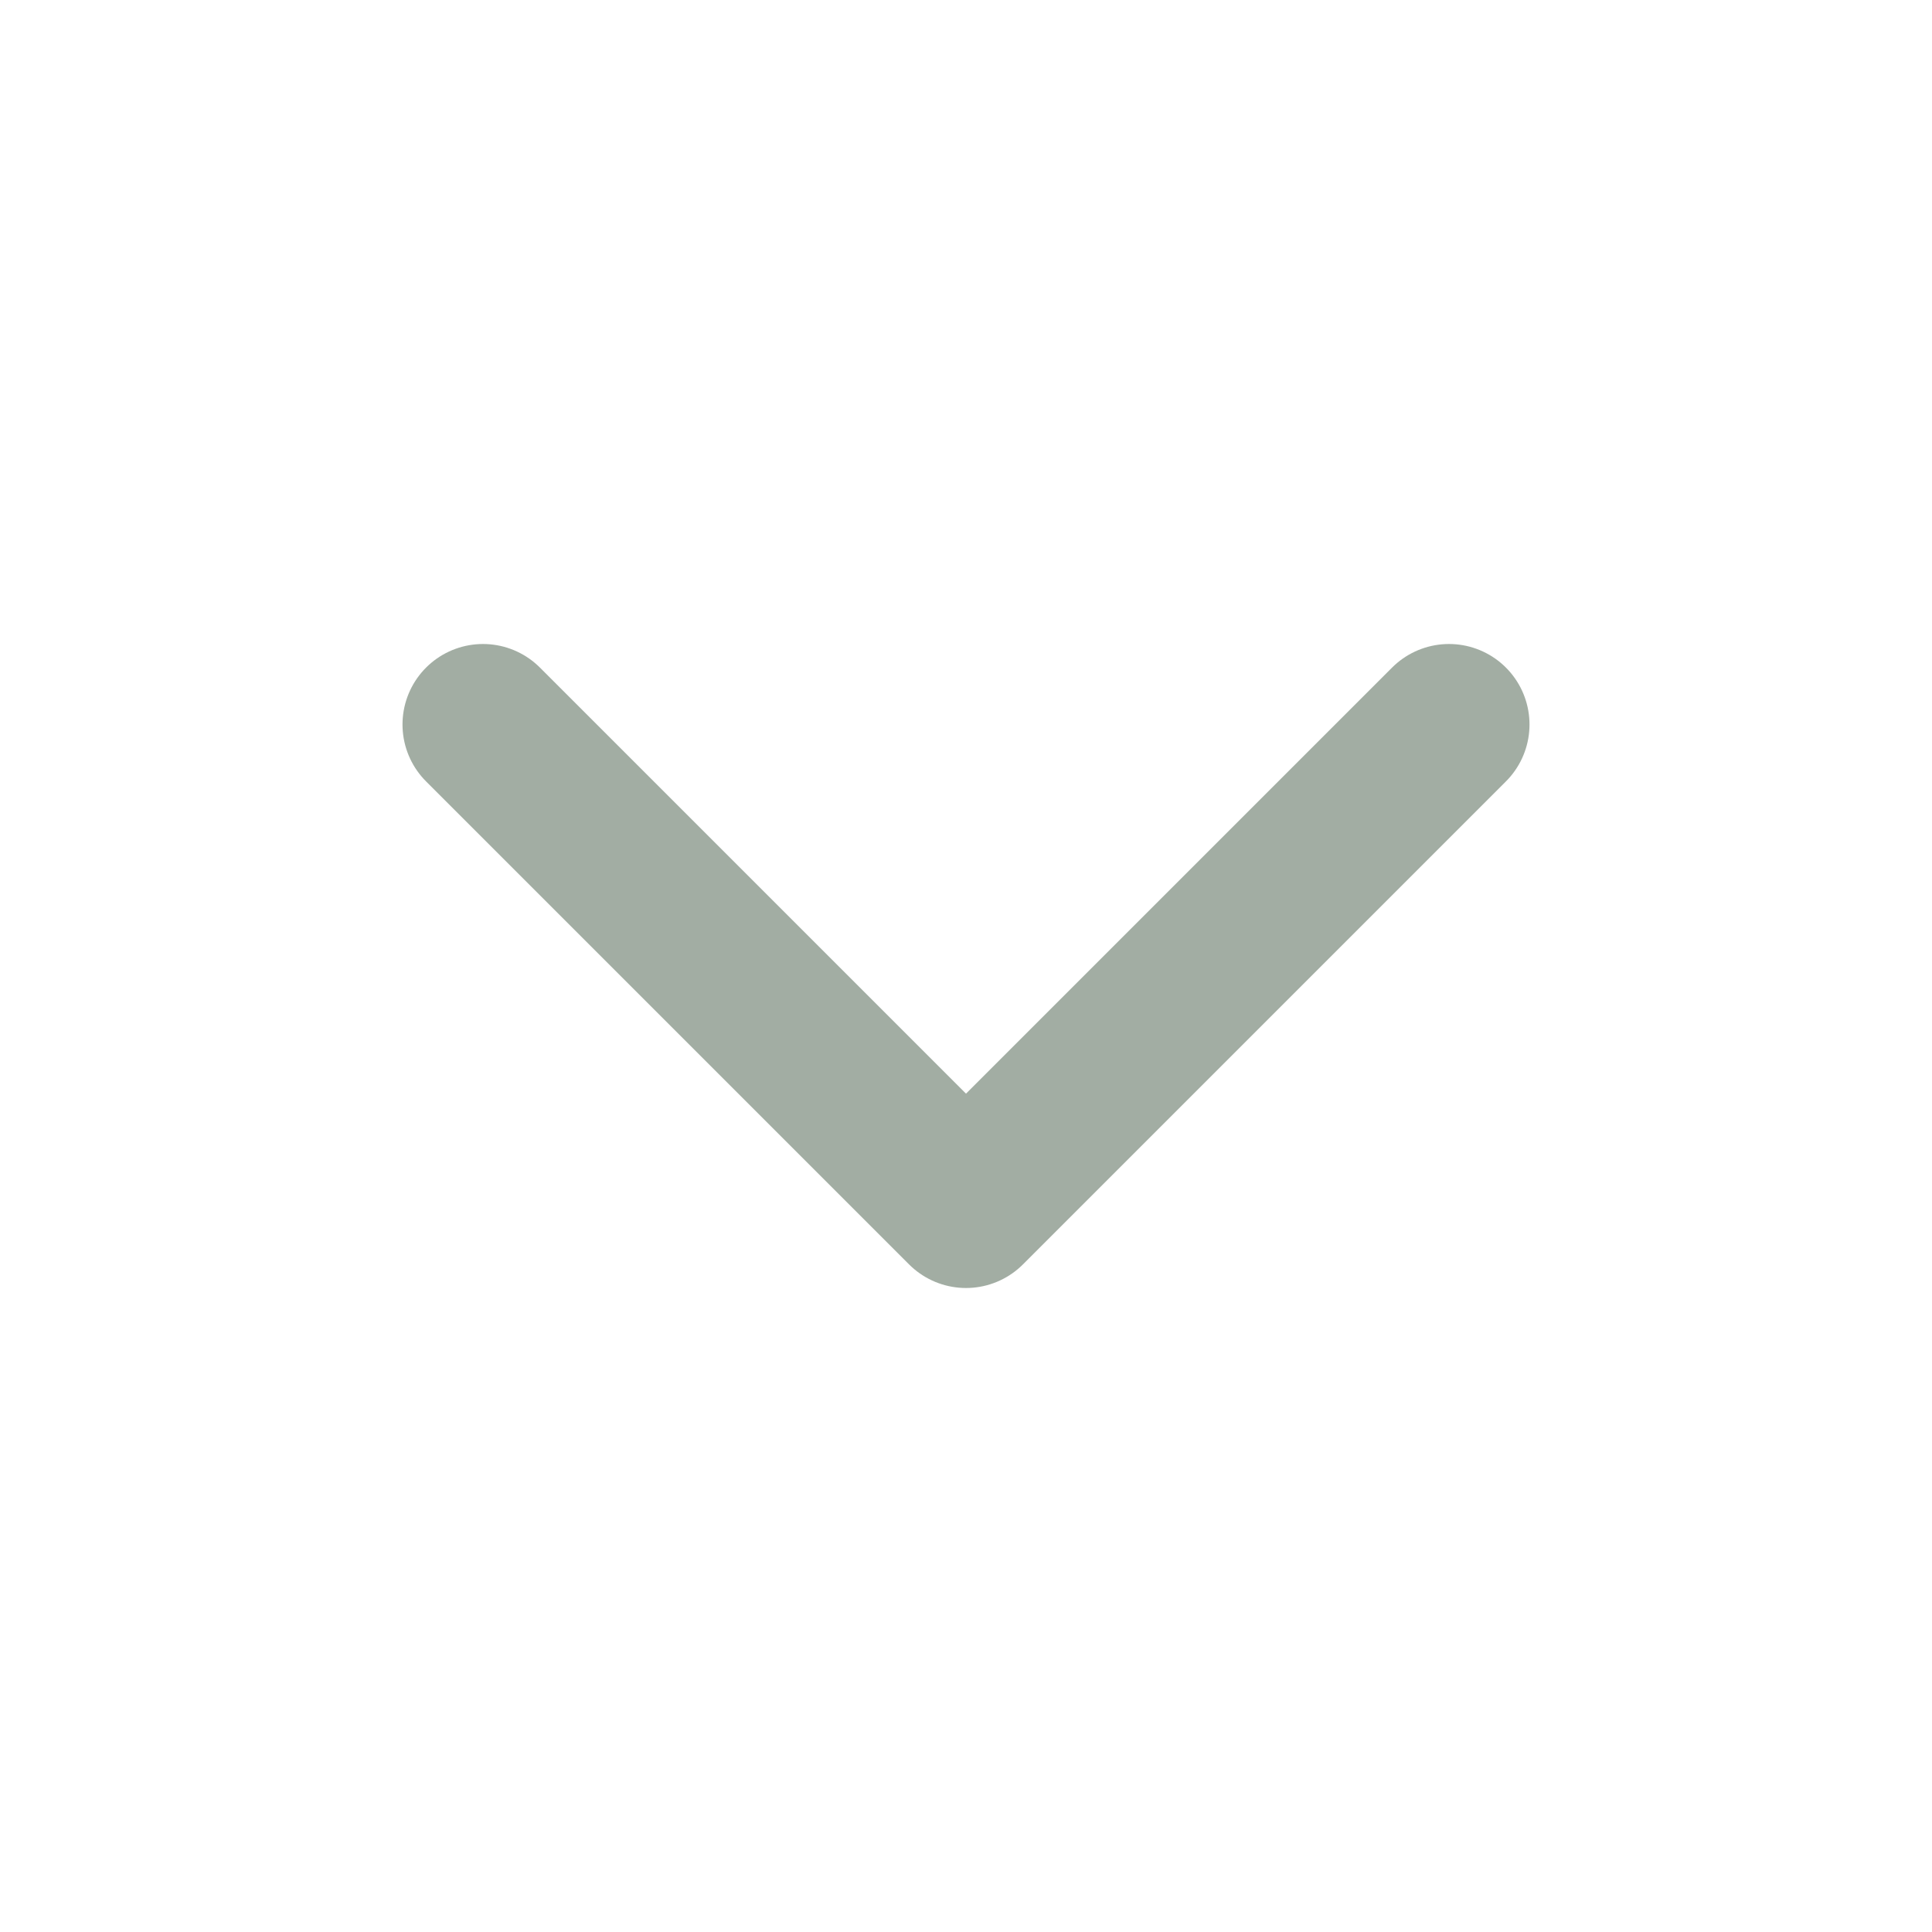
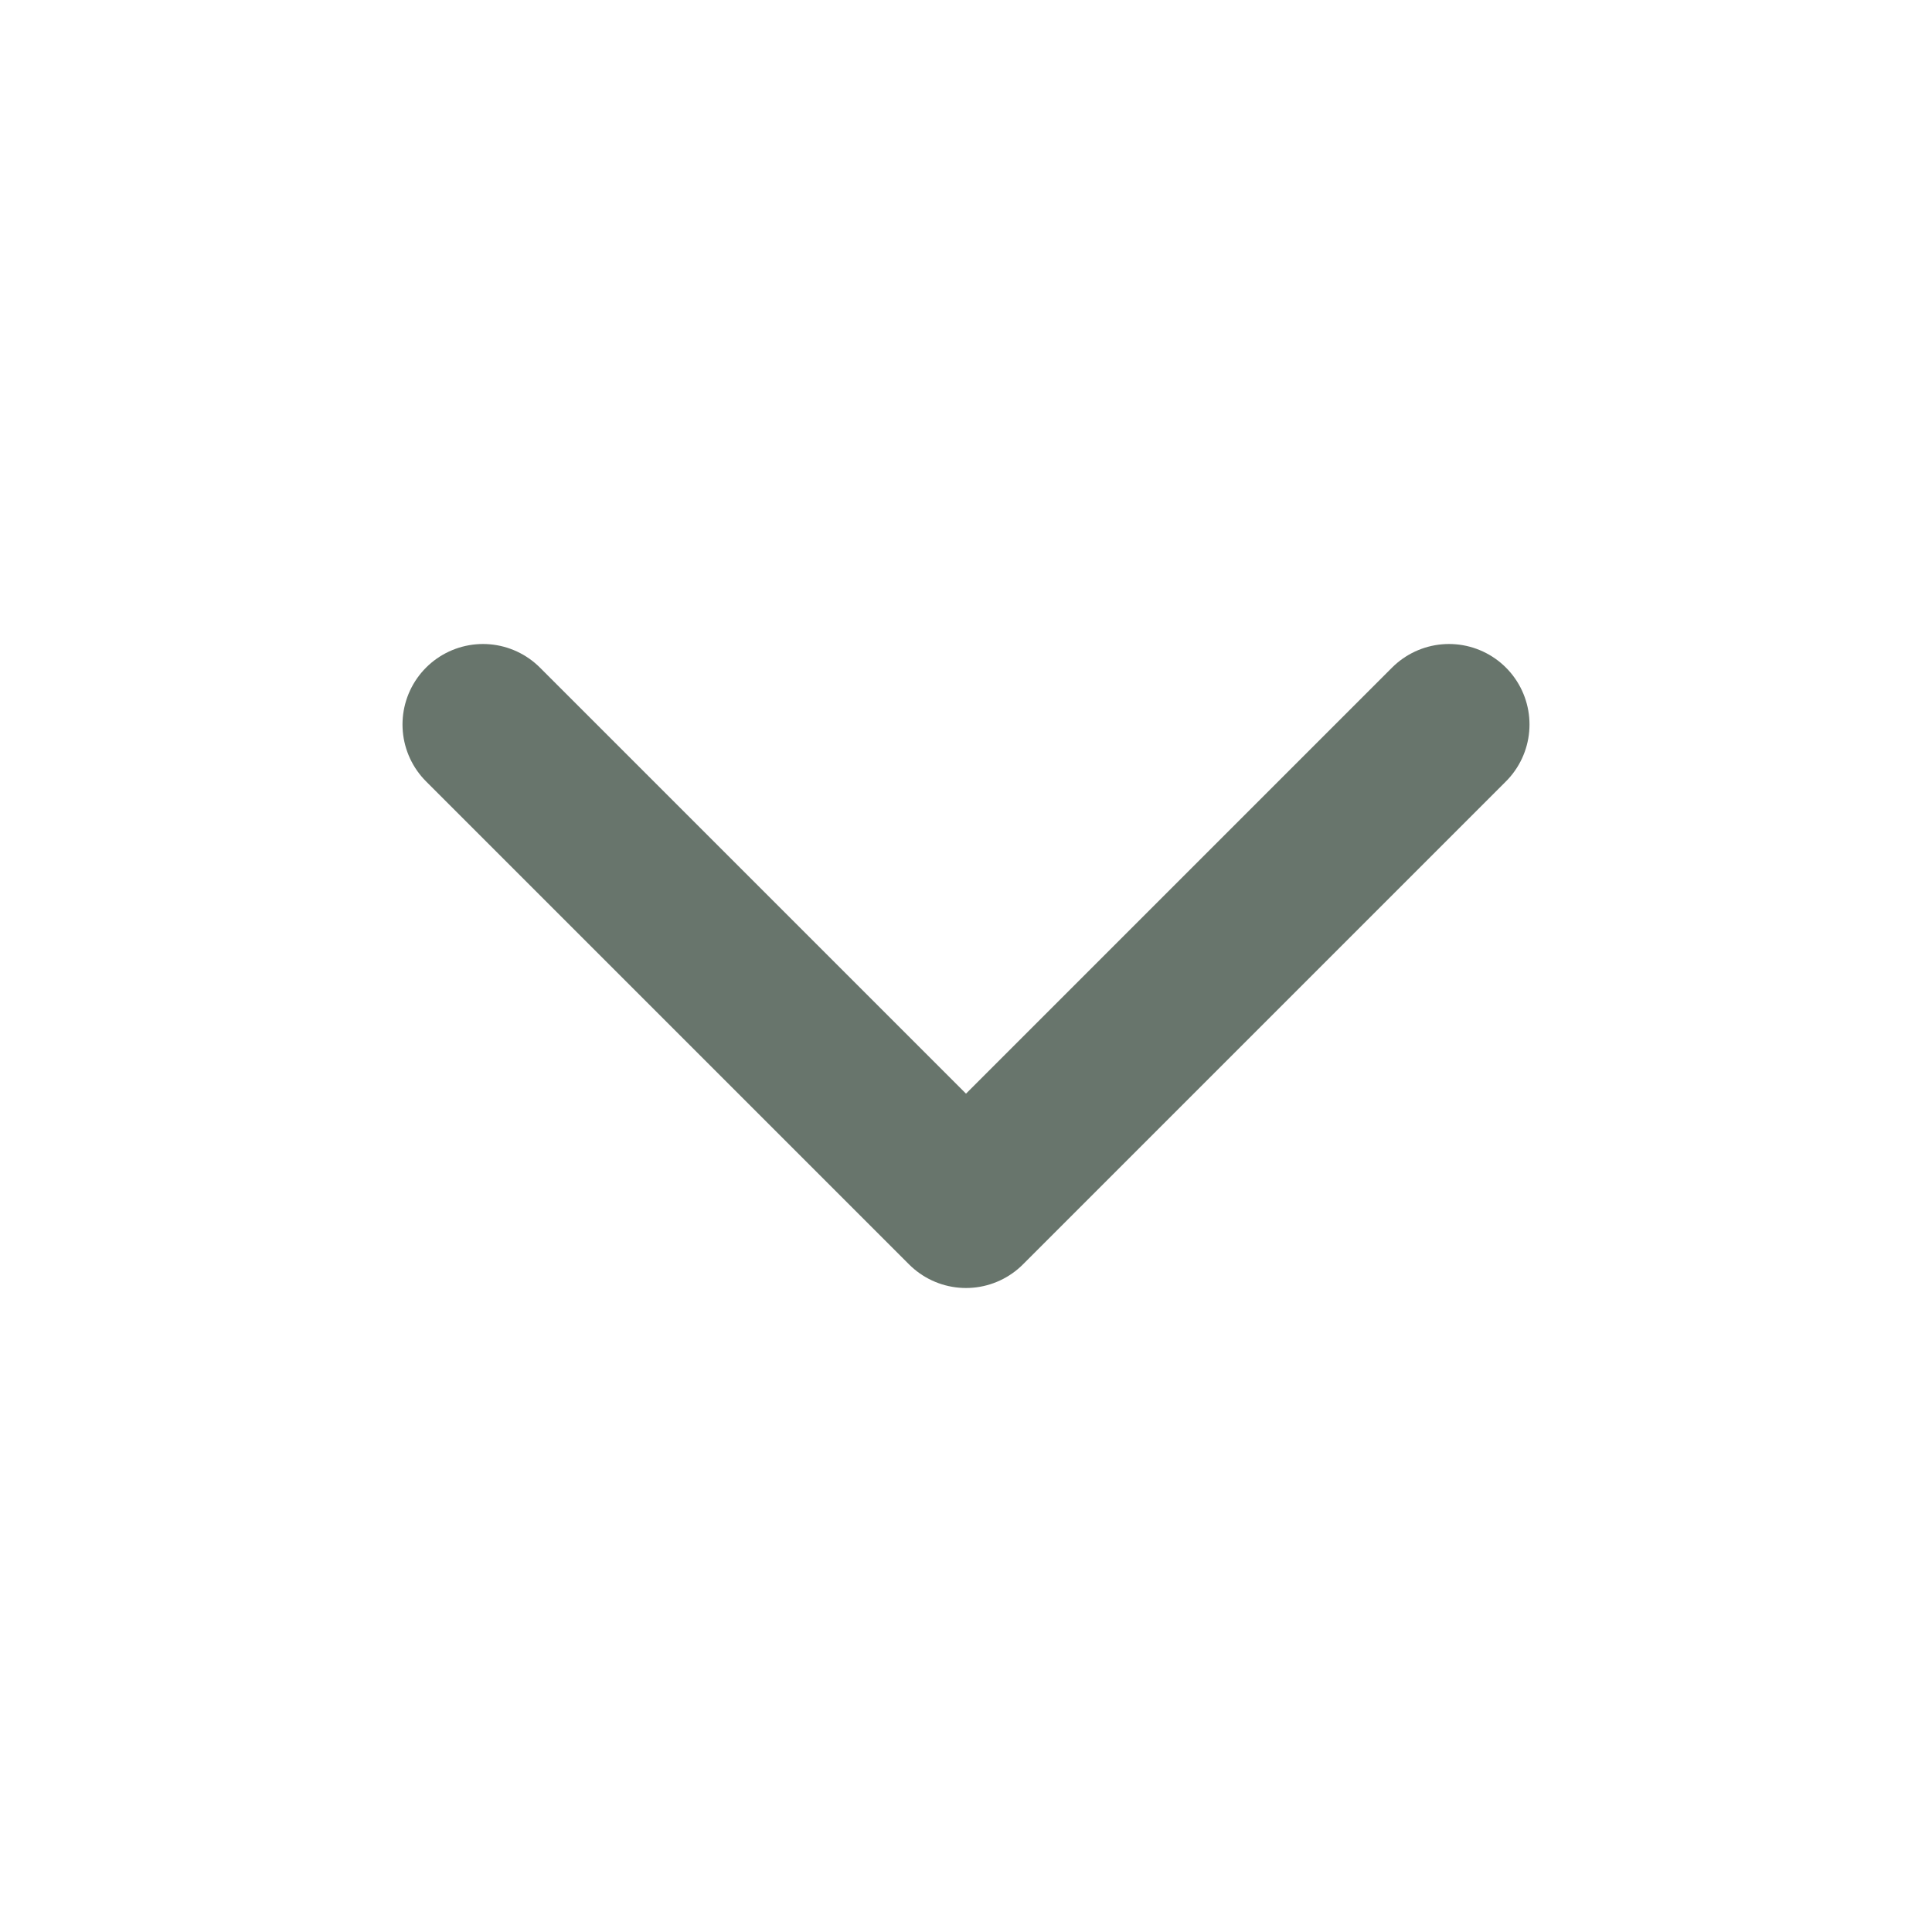
- <svg xmlns="http://www.w3.org/2000/svg" width="16" height="16" viewBox="0 0 24 24" fill="none" stroke="#A2ADA3" stroke-width="2" stroke-linecap="round" stroke-linejoin="round">
+ <svg xmlns="http://www.w3.org/2000/svg" width="16" height="16" viewBox="0 0 24 24" fill="none" stroke="#68756C" stroke-width="2" stroke-linecap="round" stroke-linejoin="round">
  <path d="m6 9 6 6 6-6" />
</svg>
